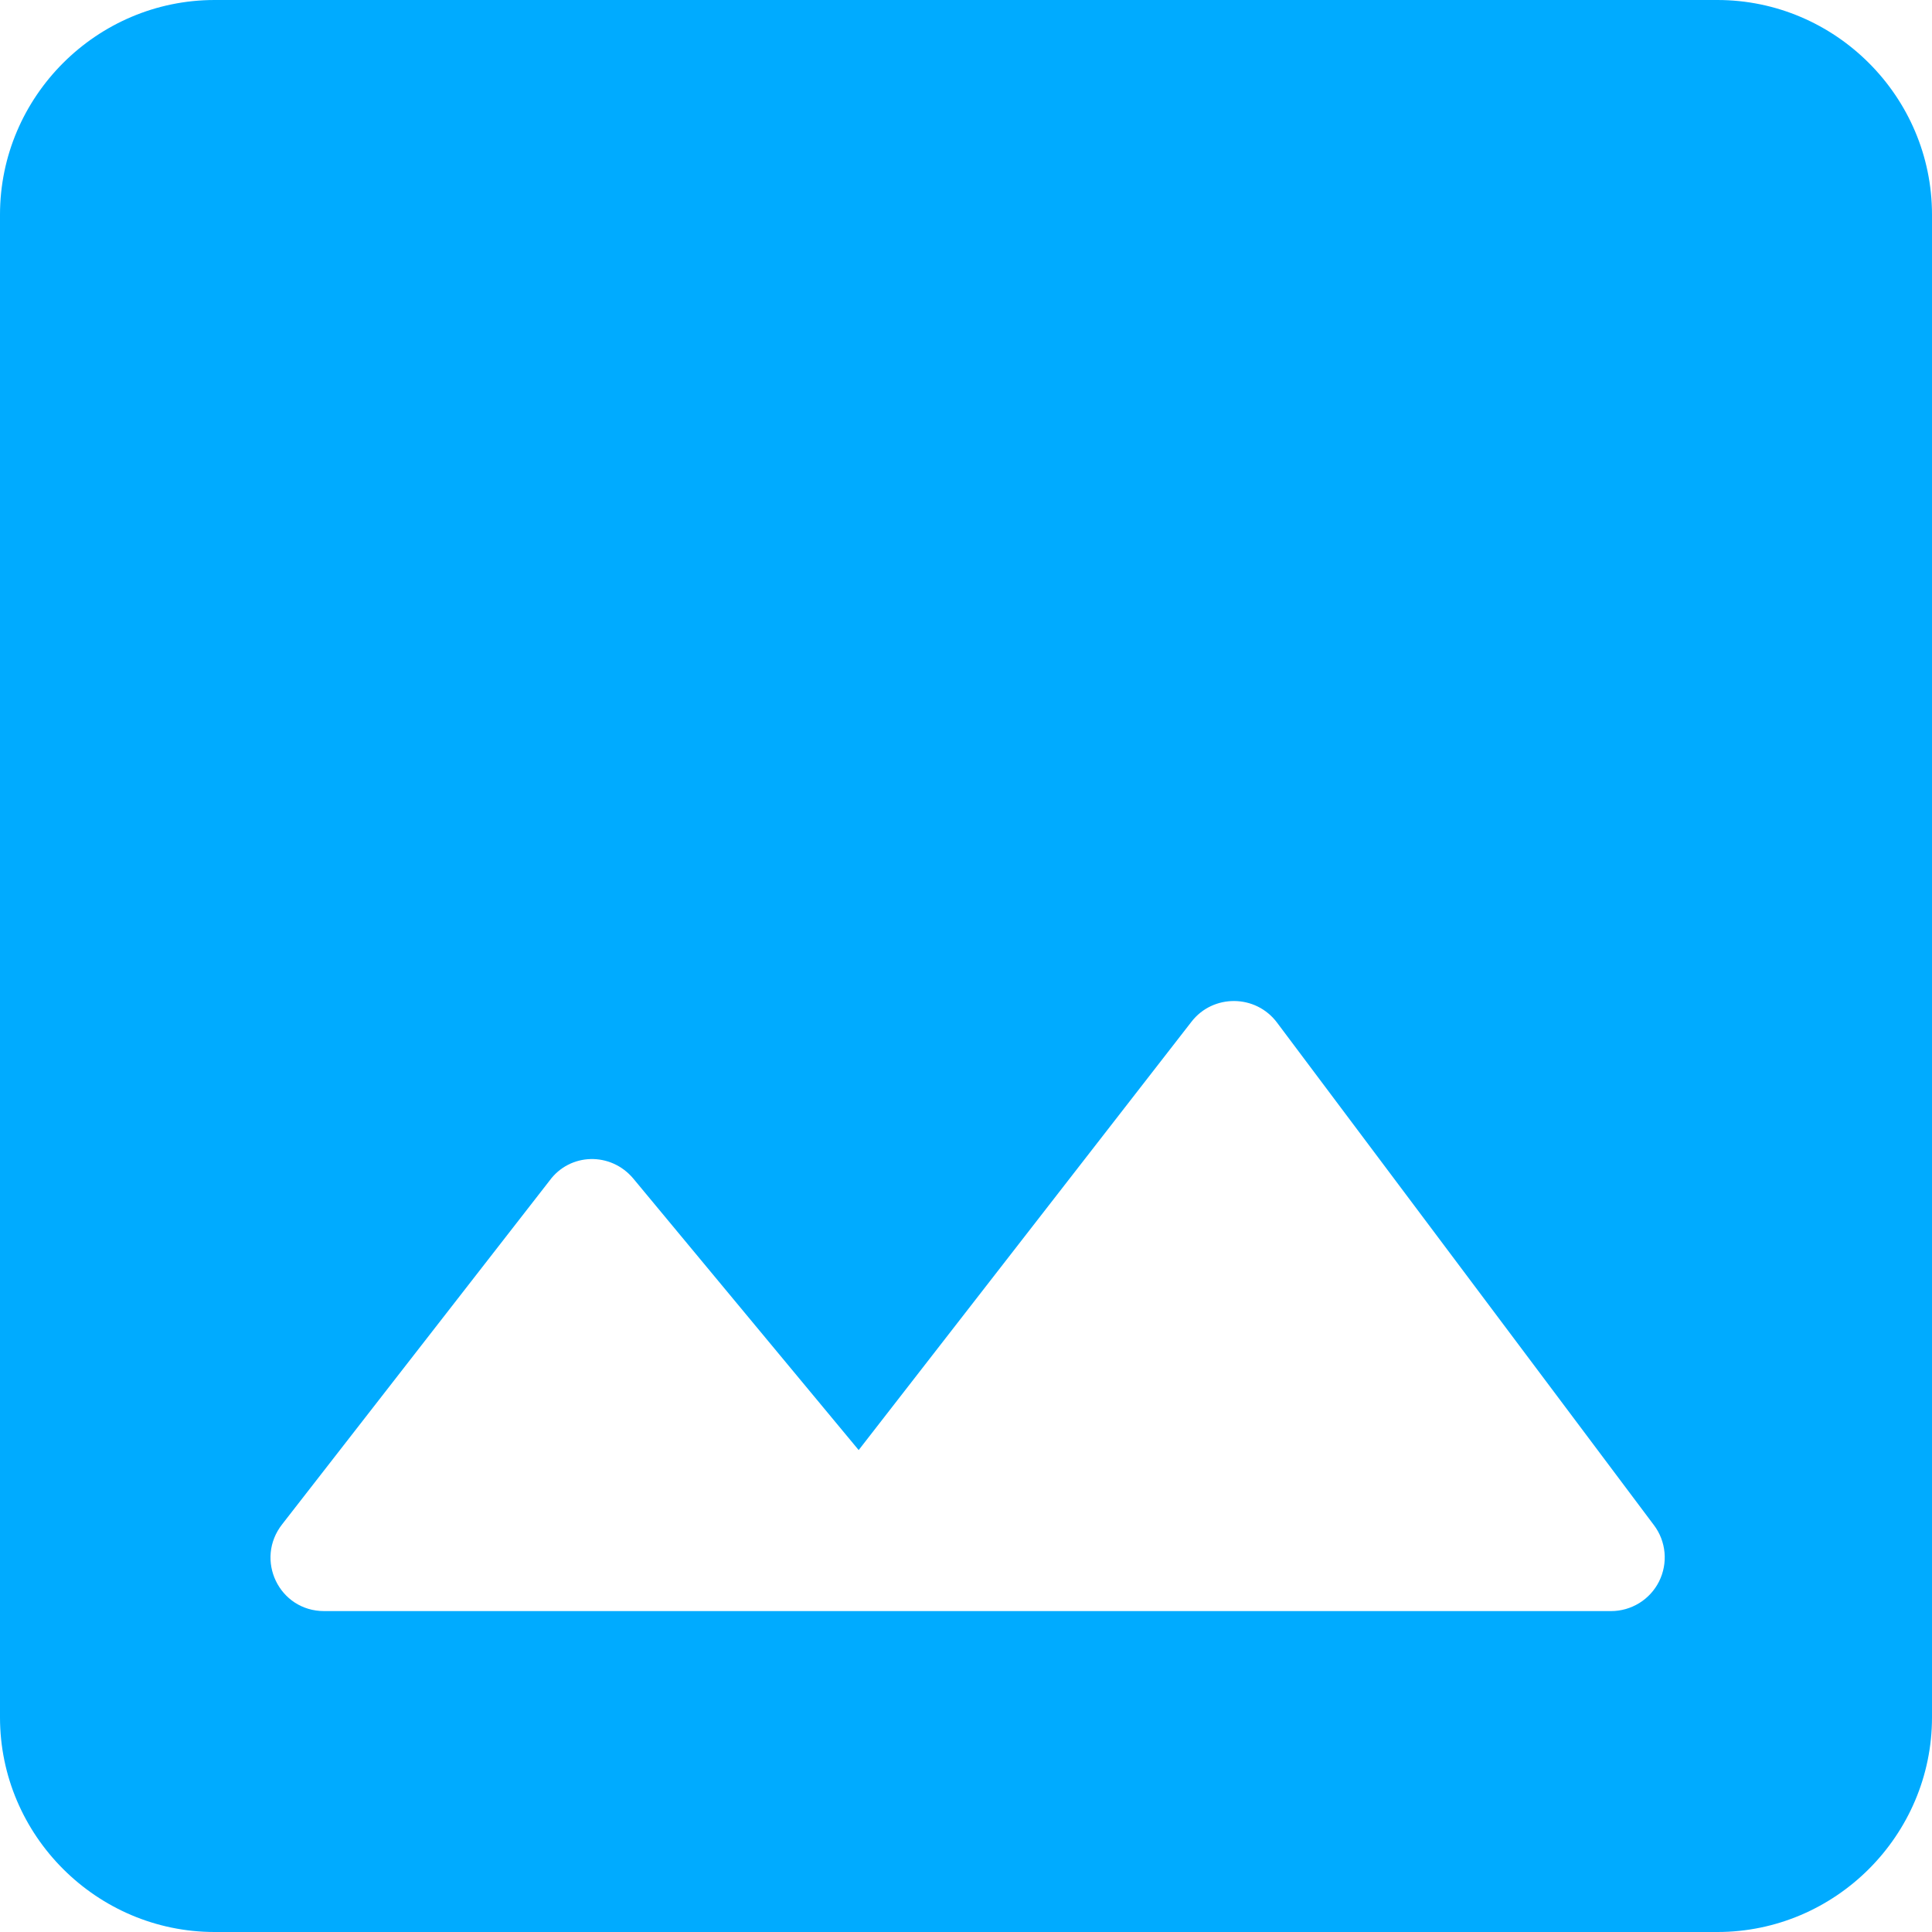
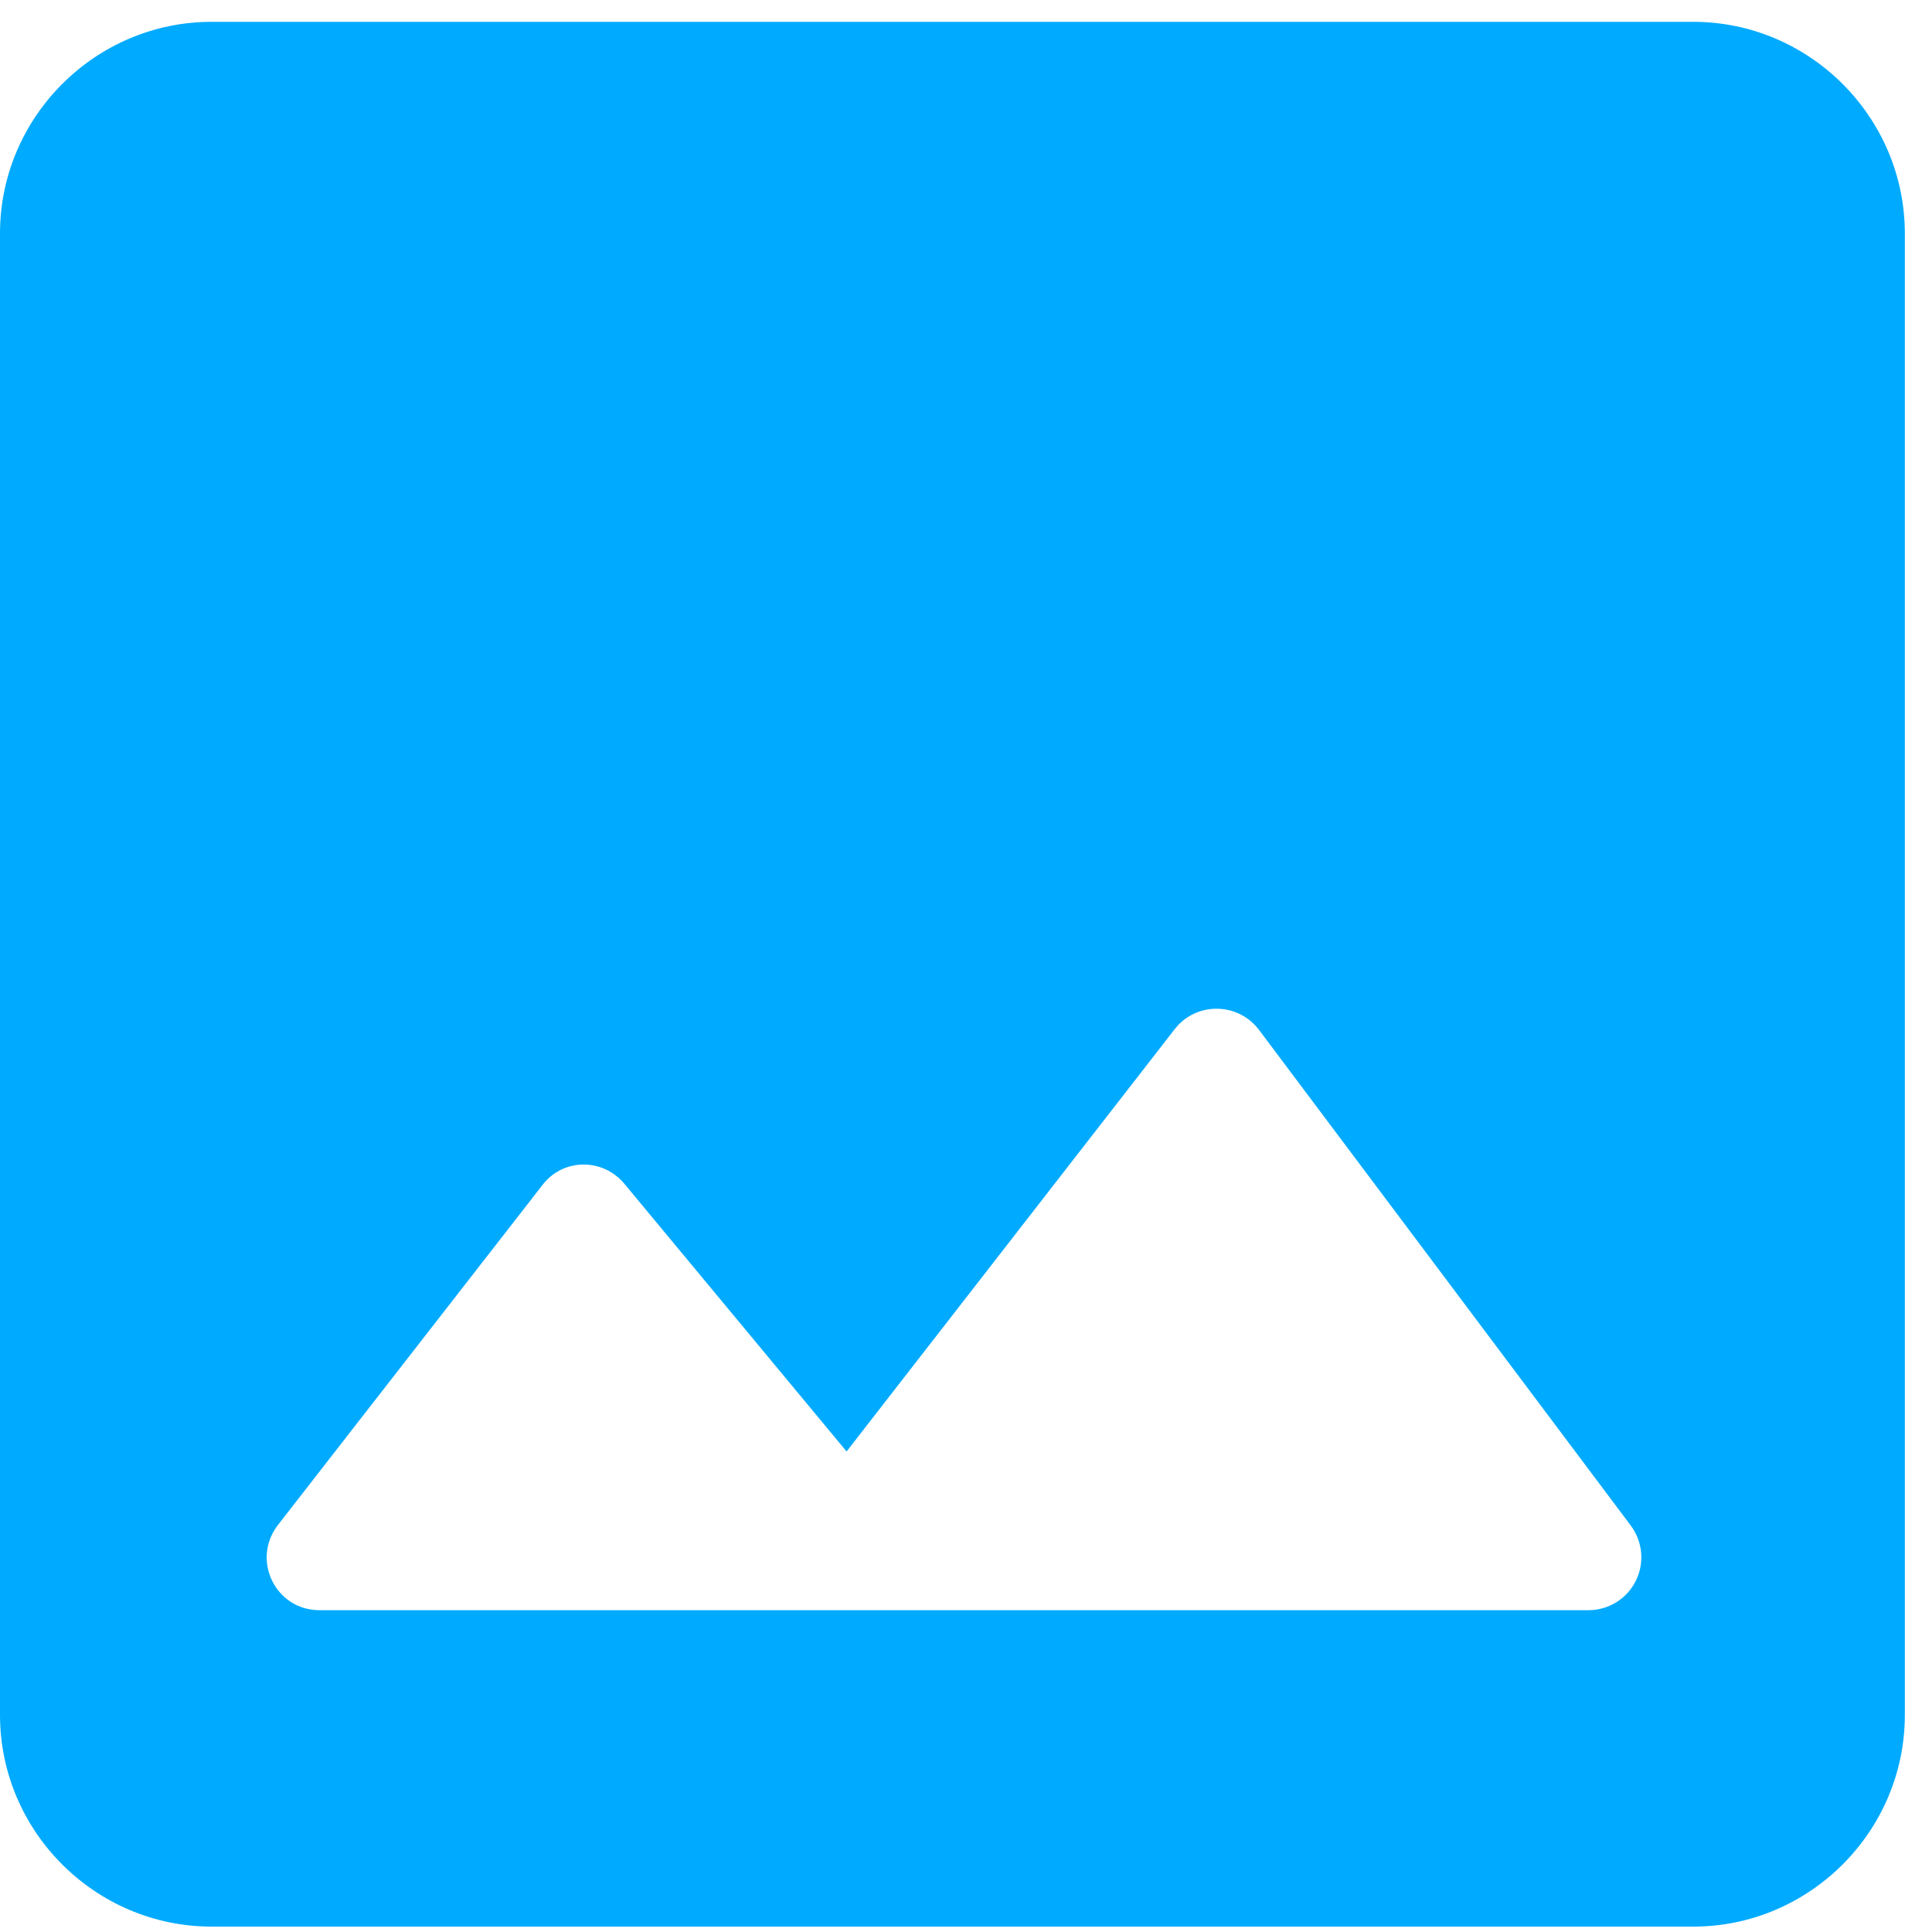
- <svg xmlns="http://www.w3.org/2000/svg" width="58" height="58" viewBox="0 0 58 58" fill="none">
-   <path d="M58 51.556V6.444C58 2.9 55.1 0 51.556 0H6.444C2.9 0 0 2.9 0 6.444V51.556C0 55.1 2.9 58 6.444 58H51.556C55.1 58 58 55.1 58 51.556ZM19.011 35.38L25.778 43.532L35.767 30.676C36.411 29.838 37.7 29.838 38.344 30.708L49.654 45.788C49.834 46.027 49.943 46.312 49.97 46.61C49.997 46.908 49.94 47.207 49.807 47.475C49.673 47.743 49.467 47.968 49.213 48.125C48.958 48.282 48.665 48.366 48.366 48.366H9.731C8.378 48.366 7.637 46.819 8.474 45.756L16.498 35.444C17.11 34.607 18.334 34.574 19.011 35.38Z" fill="#00ABFF" />
+ <svg xmlns="http://www.w3.org/2000/svg" width="70" height="71" viewBox="0 0 70 71" fill="none">
+   <path d="M70 63.024V8.58C70 4.302 66.5 0.802 62.222 0.802H7.778C3.5 0.802 0 4.302 0 8.58V63.024C0 67.302 3.5 70.802 7.778 70.802H62.222C66.5 70.802 70 67.302 70 63.024ZM22.944 43.502L31.111 53.341L43.167 37.824C43.944 36.813 45.5 36.813 46.278 37.863L59.928 56.063C60.144 56.352 60.276 56.695 60.309 57.055C60.341 57.415 60.273 57.776 60.111 58.099C59.95 58.422 59.702 58.694 59.395 58.884C59.087 59.073 58.733 59.174 58.372 59.174H11.744C10.111 59.174 9.217 57.307 10.228 56.024L19.911 43.58C20.65 42.568 22.128 42.529 22.944 43.502Z" fill="#00ABFF" />
</svg>
